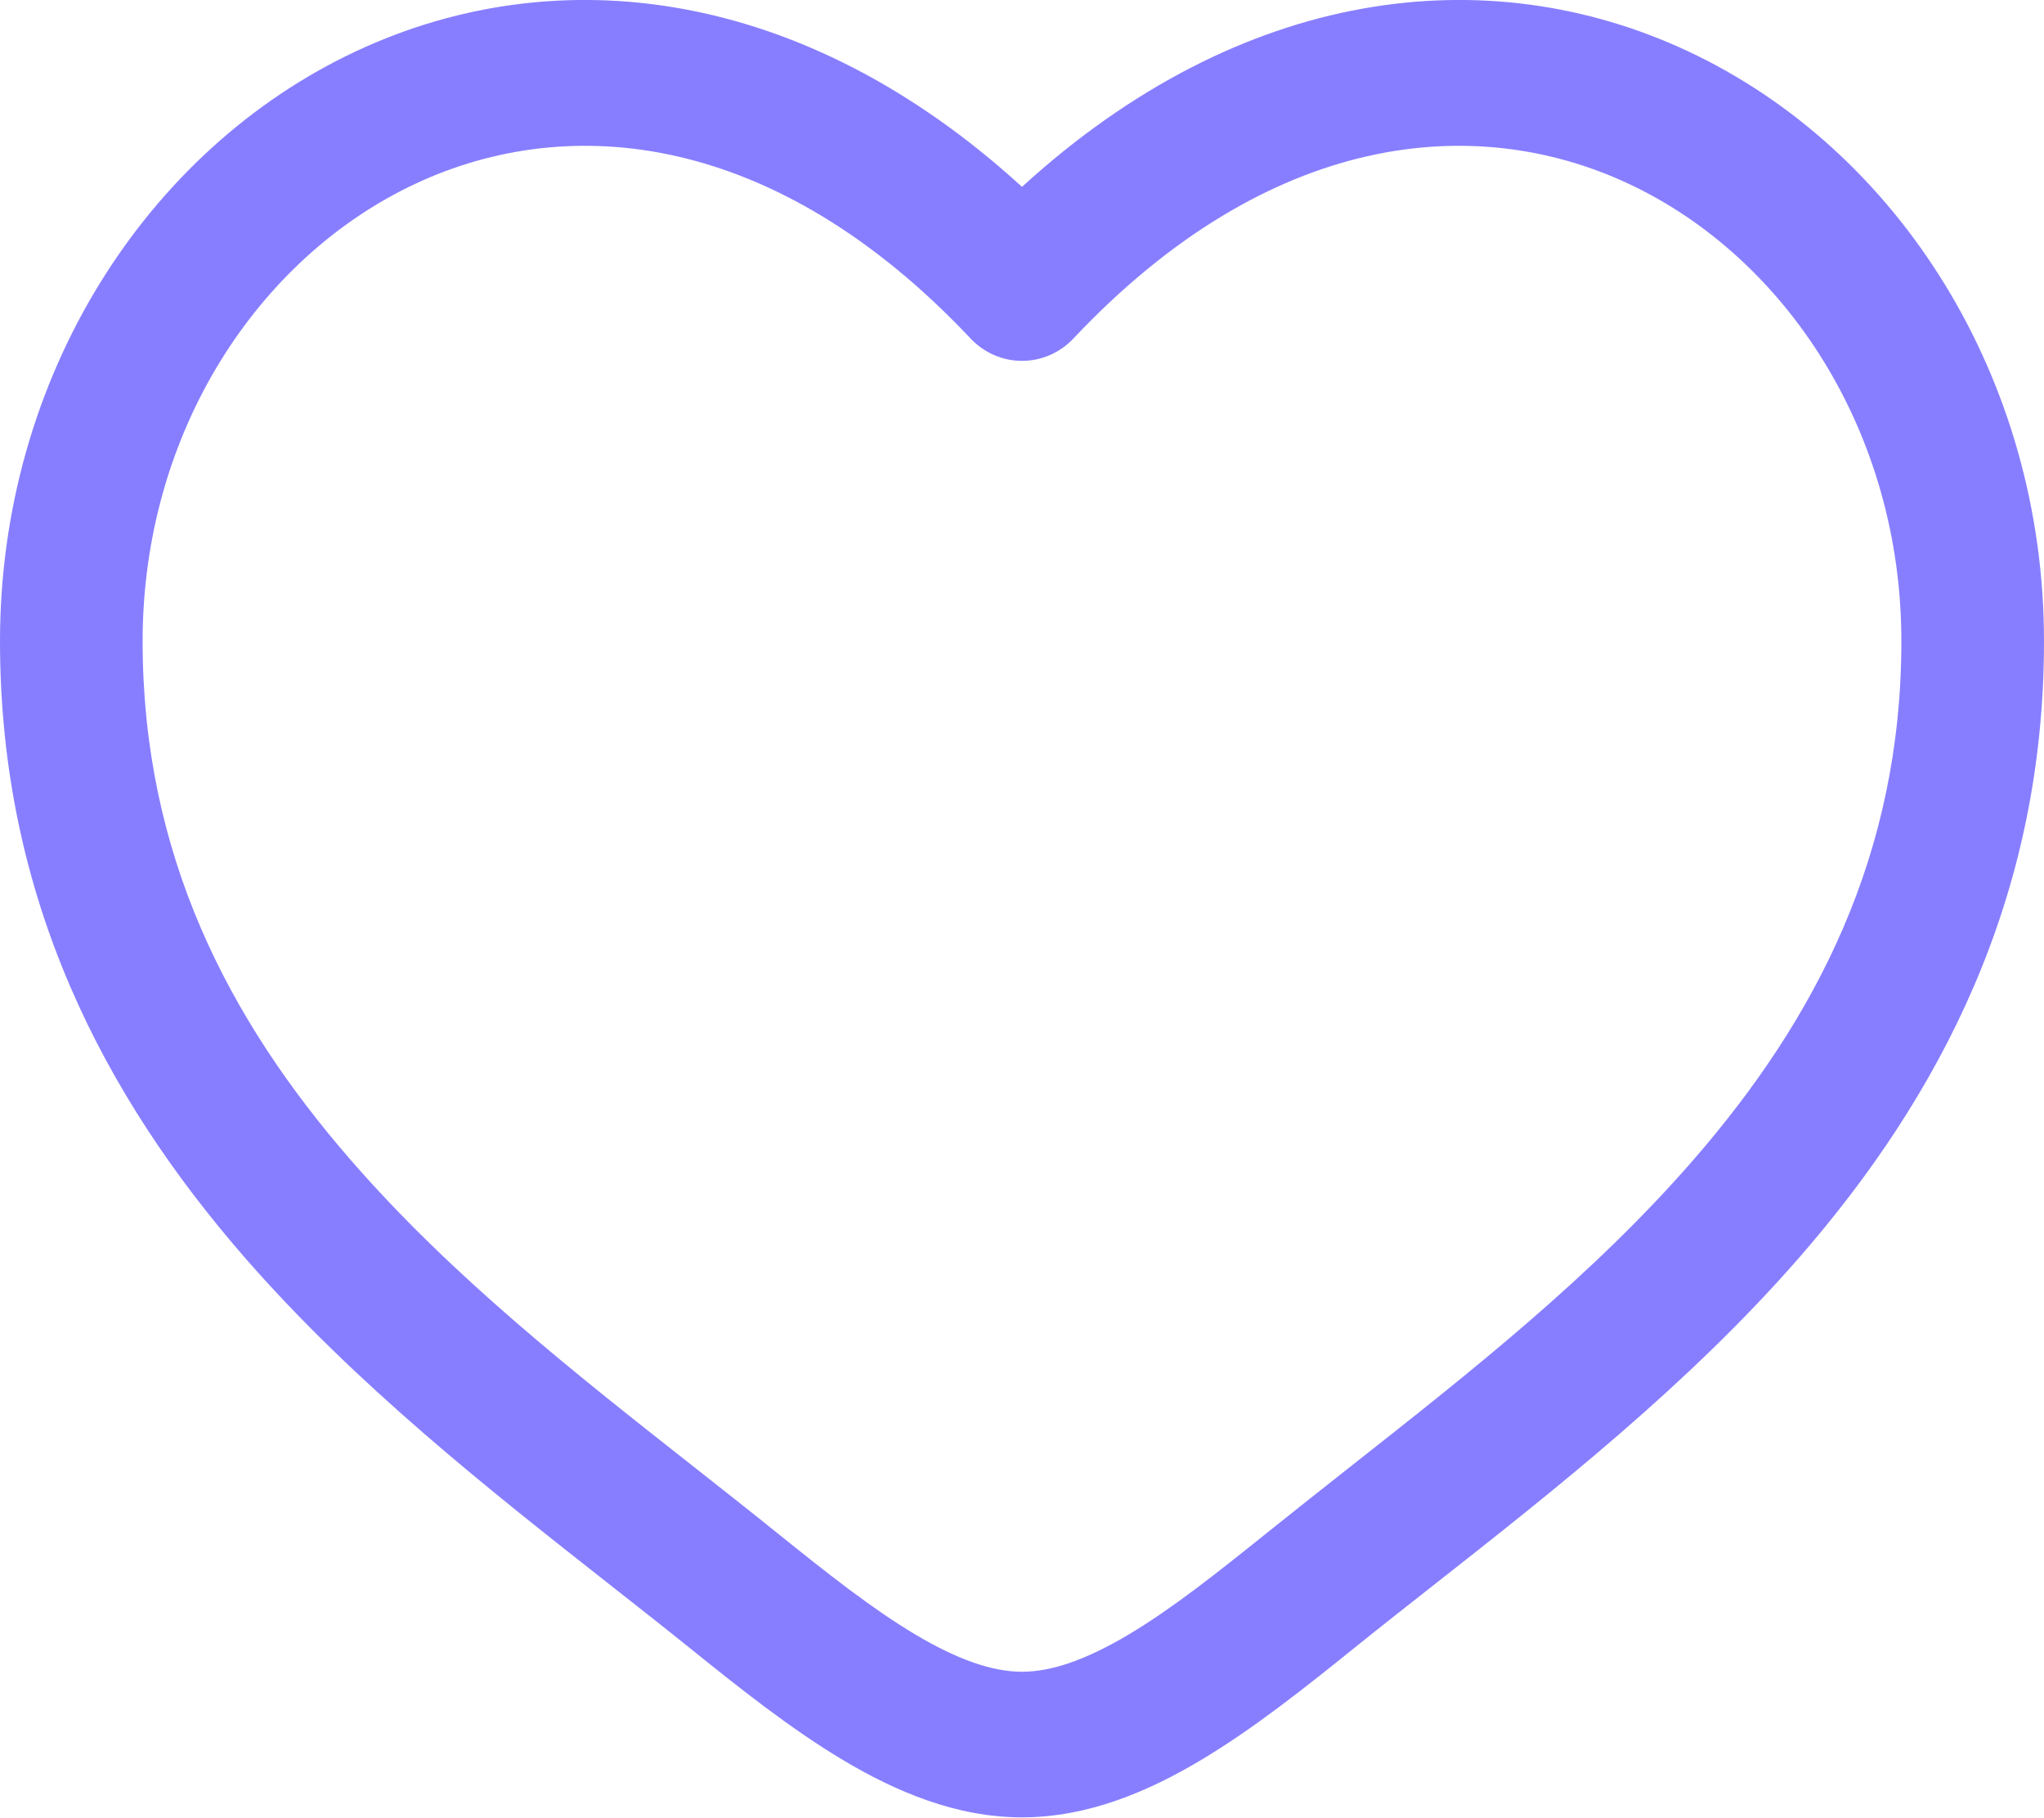
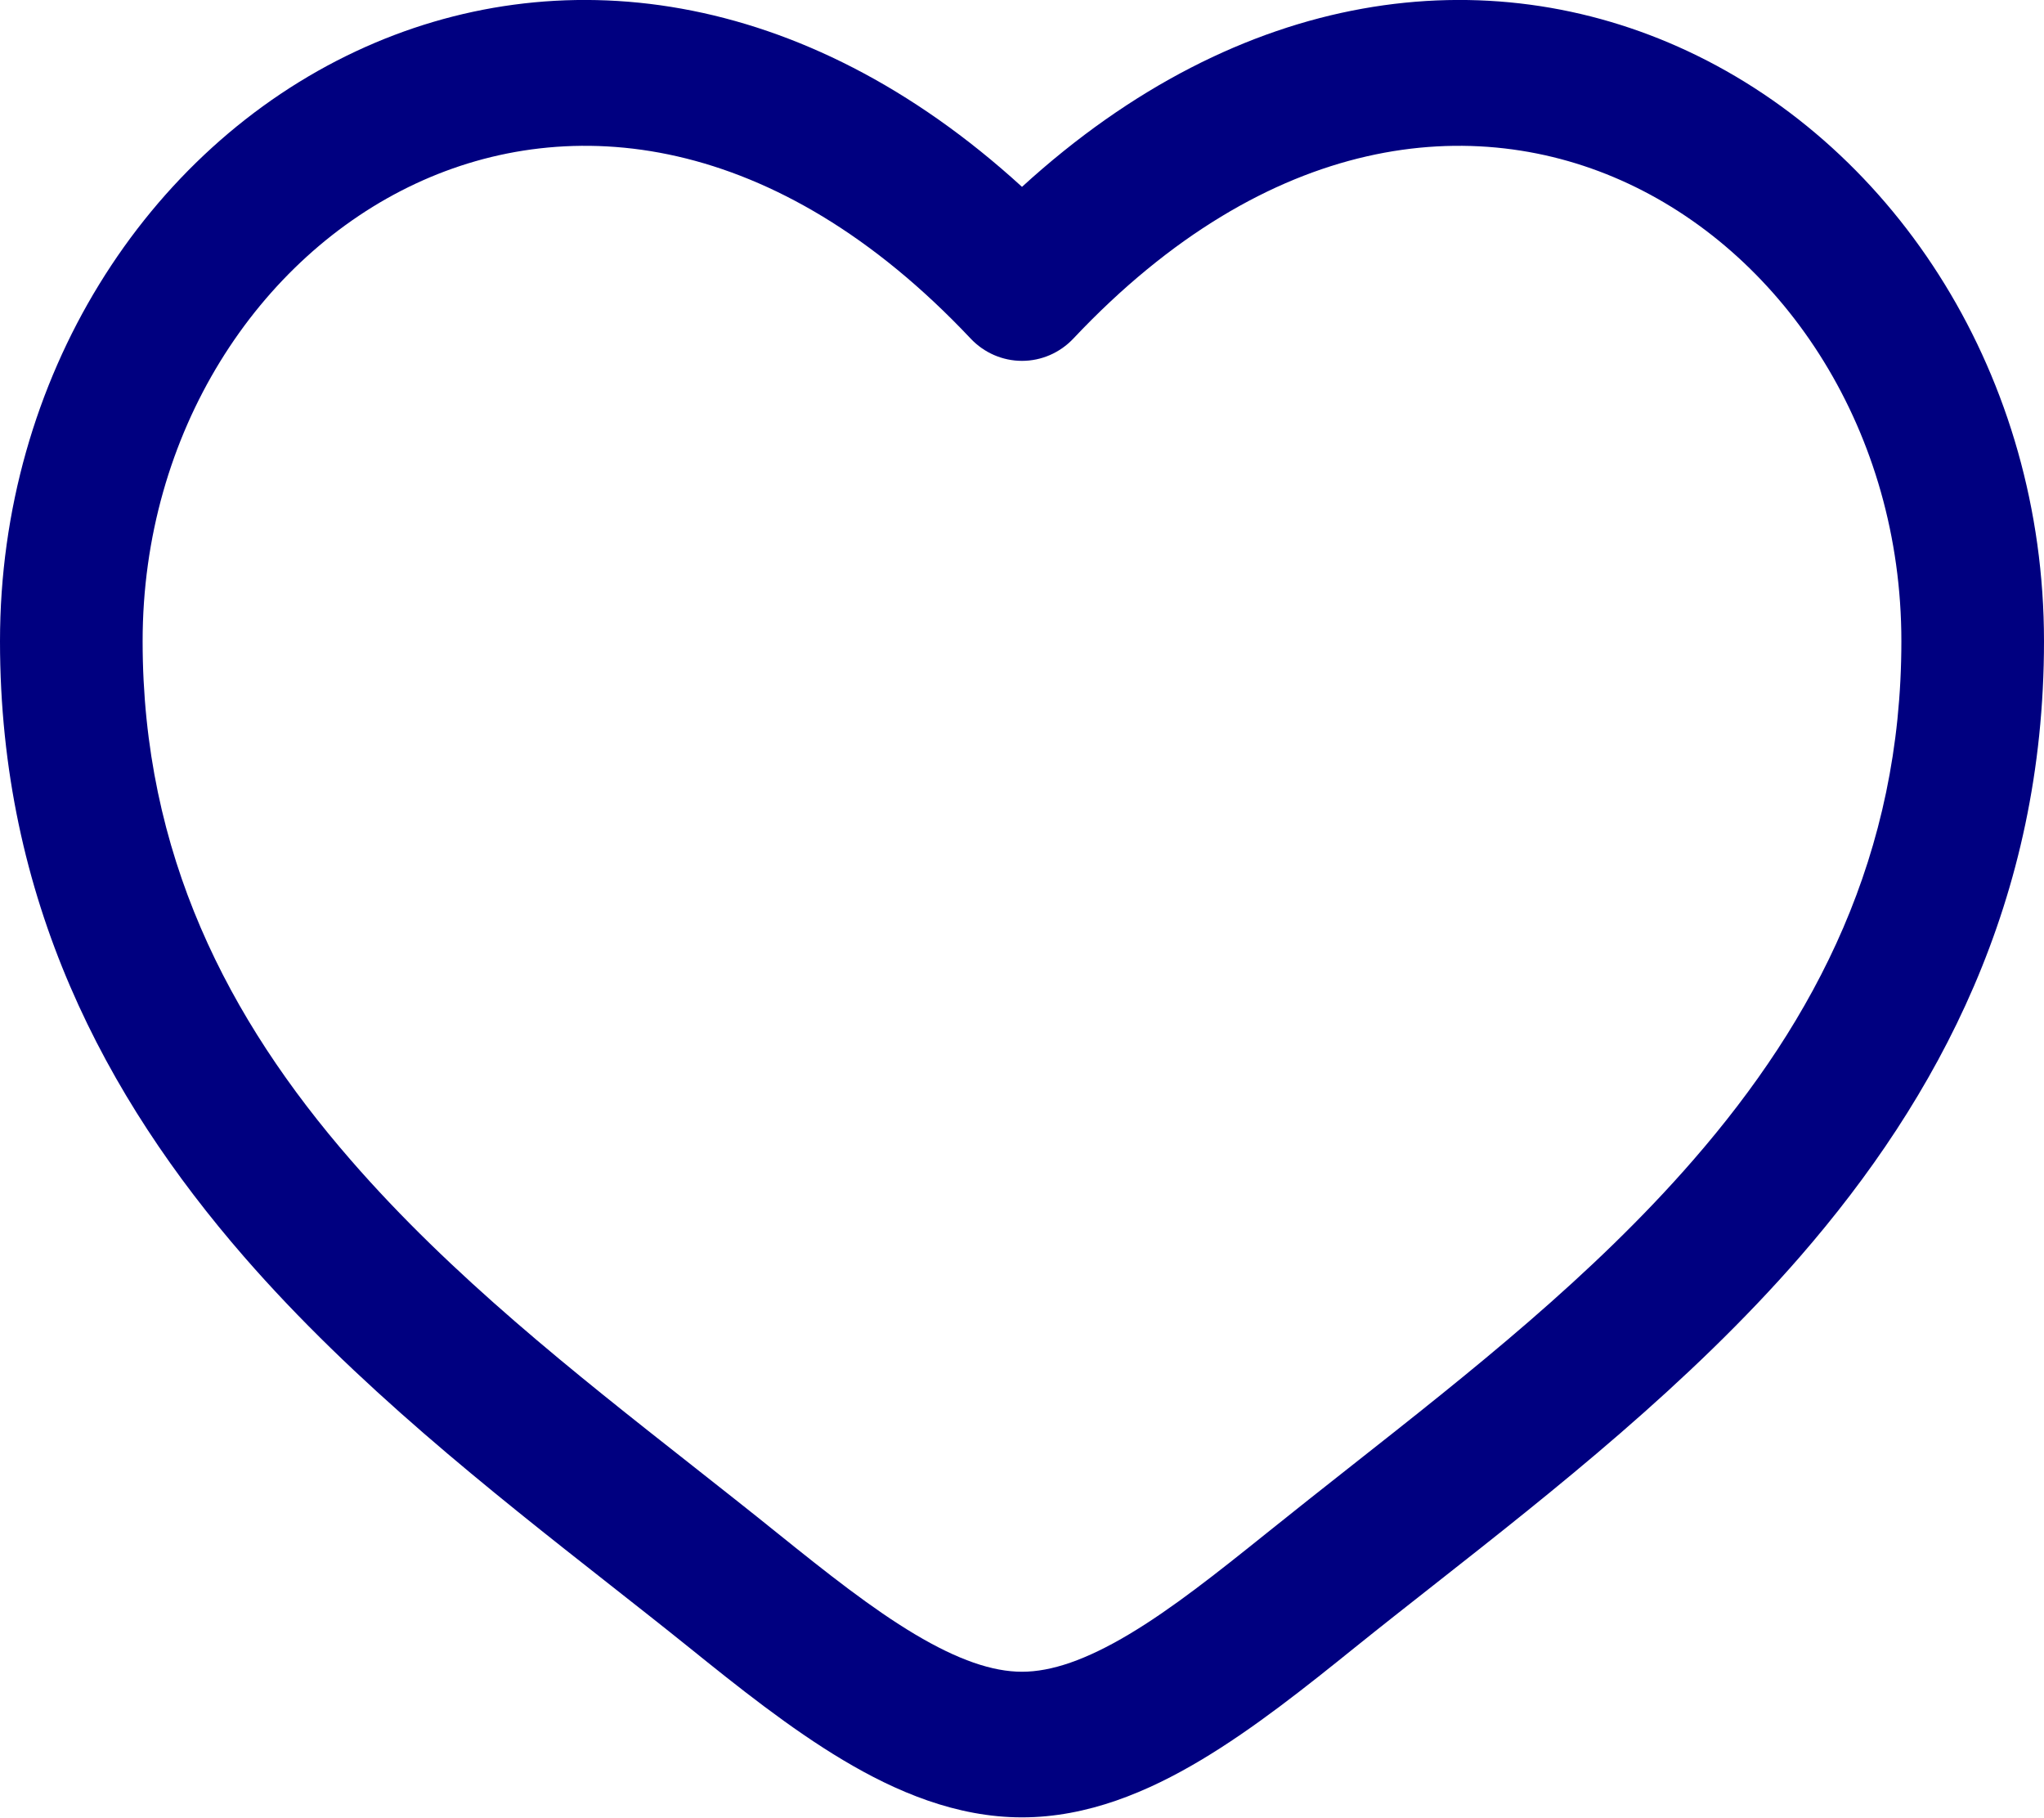
<svg xmlns="http://www.w3.org/2000/svg" width="18" height="16" viewBox="0 0 18 16" fill="none">
-   <path fill-rule="evenodd" clip-rule="evenodd" d="M3.662 1.616C2.273 2.264 1.256 3.806 1.256 5.645C1.256 7.523 2.009 8.971 3.088 10.212C3.977 11.235 5.054 12.083 6.104 12.909C6.354 13.106 6.602 13.301 6.845 13.497C7.285 13.851 7.678 14.162 8.057 14.388C8.436 14.614 8.741 14.718 9 14.718C9.259 14.718 9.564 14.614 9.943 14.388C10.322 14.162 10.714 13.851 11.155 13.497C11.399 13.301 11.646 13.106 11.896 12.909C12.946 12.082 14.023 11.235 14.912 10.212C15.991 8.971 16.744 7.523 16.744 5.645C16.744 3.806 15.727 2.264 14.338 1.616C12.988 0.986 11.175 1.153 9.452 2.981C9.334 3.106 9.171 3.177 9 3.177C8.829 3.177 8.666 3.106 8.548 2.981C6.825 1.153 5.012 0.986 3.662 1.616ZM9 1.645C7.064 -0.123 4.897 -0.371 3.14 0.449C1.285 1.315 0 3.326 0 5.645C0 7.923 0.93 9.662 2.149 11.064C3.125 12.186 4.32 13.126 5.376 13.956C5.615 14.144 5.847 14.326 6.068 14.504C6.496 14.849 6.957 15.217 7.423 15.495C7.89 15.774 8.422 16 9 16C9.578 16 10.11 15.774 10.577 15.495C11.043 15.217 11.504 14.849 11.932 14.504C12.153 14.326 12.385 14.144 12.624 13.956C13.68 13.126 14.875 12.186 15.851 11.064C17.07 9.662 18 7.923 18 5.645C18 3.326 16.715 1.315 14.86 0.449C13.103 -0.371 10.936 -0.123 9 1.645Z" fill="#877EFF" />
+   <path fill-rule="evenodd" clip-rule="evenodd" d="M3.662 1.616C2.273 2.264 1.256 3.806 1.256 5.645C1.256 7.523 2.009 8.971 3.088 10.212C3.977 11.235 5.054 12.083 6.104 12.909C6.354 13.106 6.602 13.301 6.845 13.497C7.285 13.851 7.678 14.162 8.057 14.388C8.436 14.614 8.741 14.718 9 14.718C9.259 14.718 9.564 14.614 9.943 14.388C10.322 14.162 10.714 13.851 11.155 13.497C11.399 13.301 11.646 13.106 11.896 12.909C12.946 12.082 14.023 11.235 14.912 10.212C15.991 8.971 16.744 7.523 16.744 5.645C16.744 3.806 15.727 2.264 14.338 1.616C12.988 0.986 11.175 1.153 9.452 2.981C9.334 3.106 9.171 3.177 9 3.177C8.829 3.177 8.666 3.106 8.548 2.981C6.825 1.153 5.012 0.986 3.662 1.616ZM9 1.645C7.064 -0.123 4.897 -0.371 3.14 0.449C1.285 1.315 0 3.326 0 5.645C0 7.923 0.93 9.662 2.149 11.064C3.125 12.186 4.32 13.126 5.376 13.956C5.615 14.144 5.847 14.326 6.068 14.504C6.496 14.849 6.957 15.217 7.423 15.495C7.89 15.774 8.422 16 9 16C9.578 16 10.11 15.774 10.577 15.495C11.043 15.217 11.504 14.849 11.932 14.504C12.153 14.326 12.385 14.144 12.624 13.956C13.68 13.126 14.875 12.186 15.851 11.064C17.07 9.662 18 7.923 18 5.645C18 3.326 16.715 1.315 14.86 0.449C13.103 -0.371 10.936 -0.123 9 1.645Z" fill="#000080" />
</svg>
